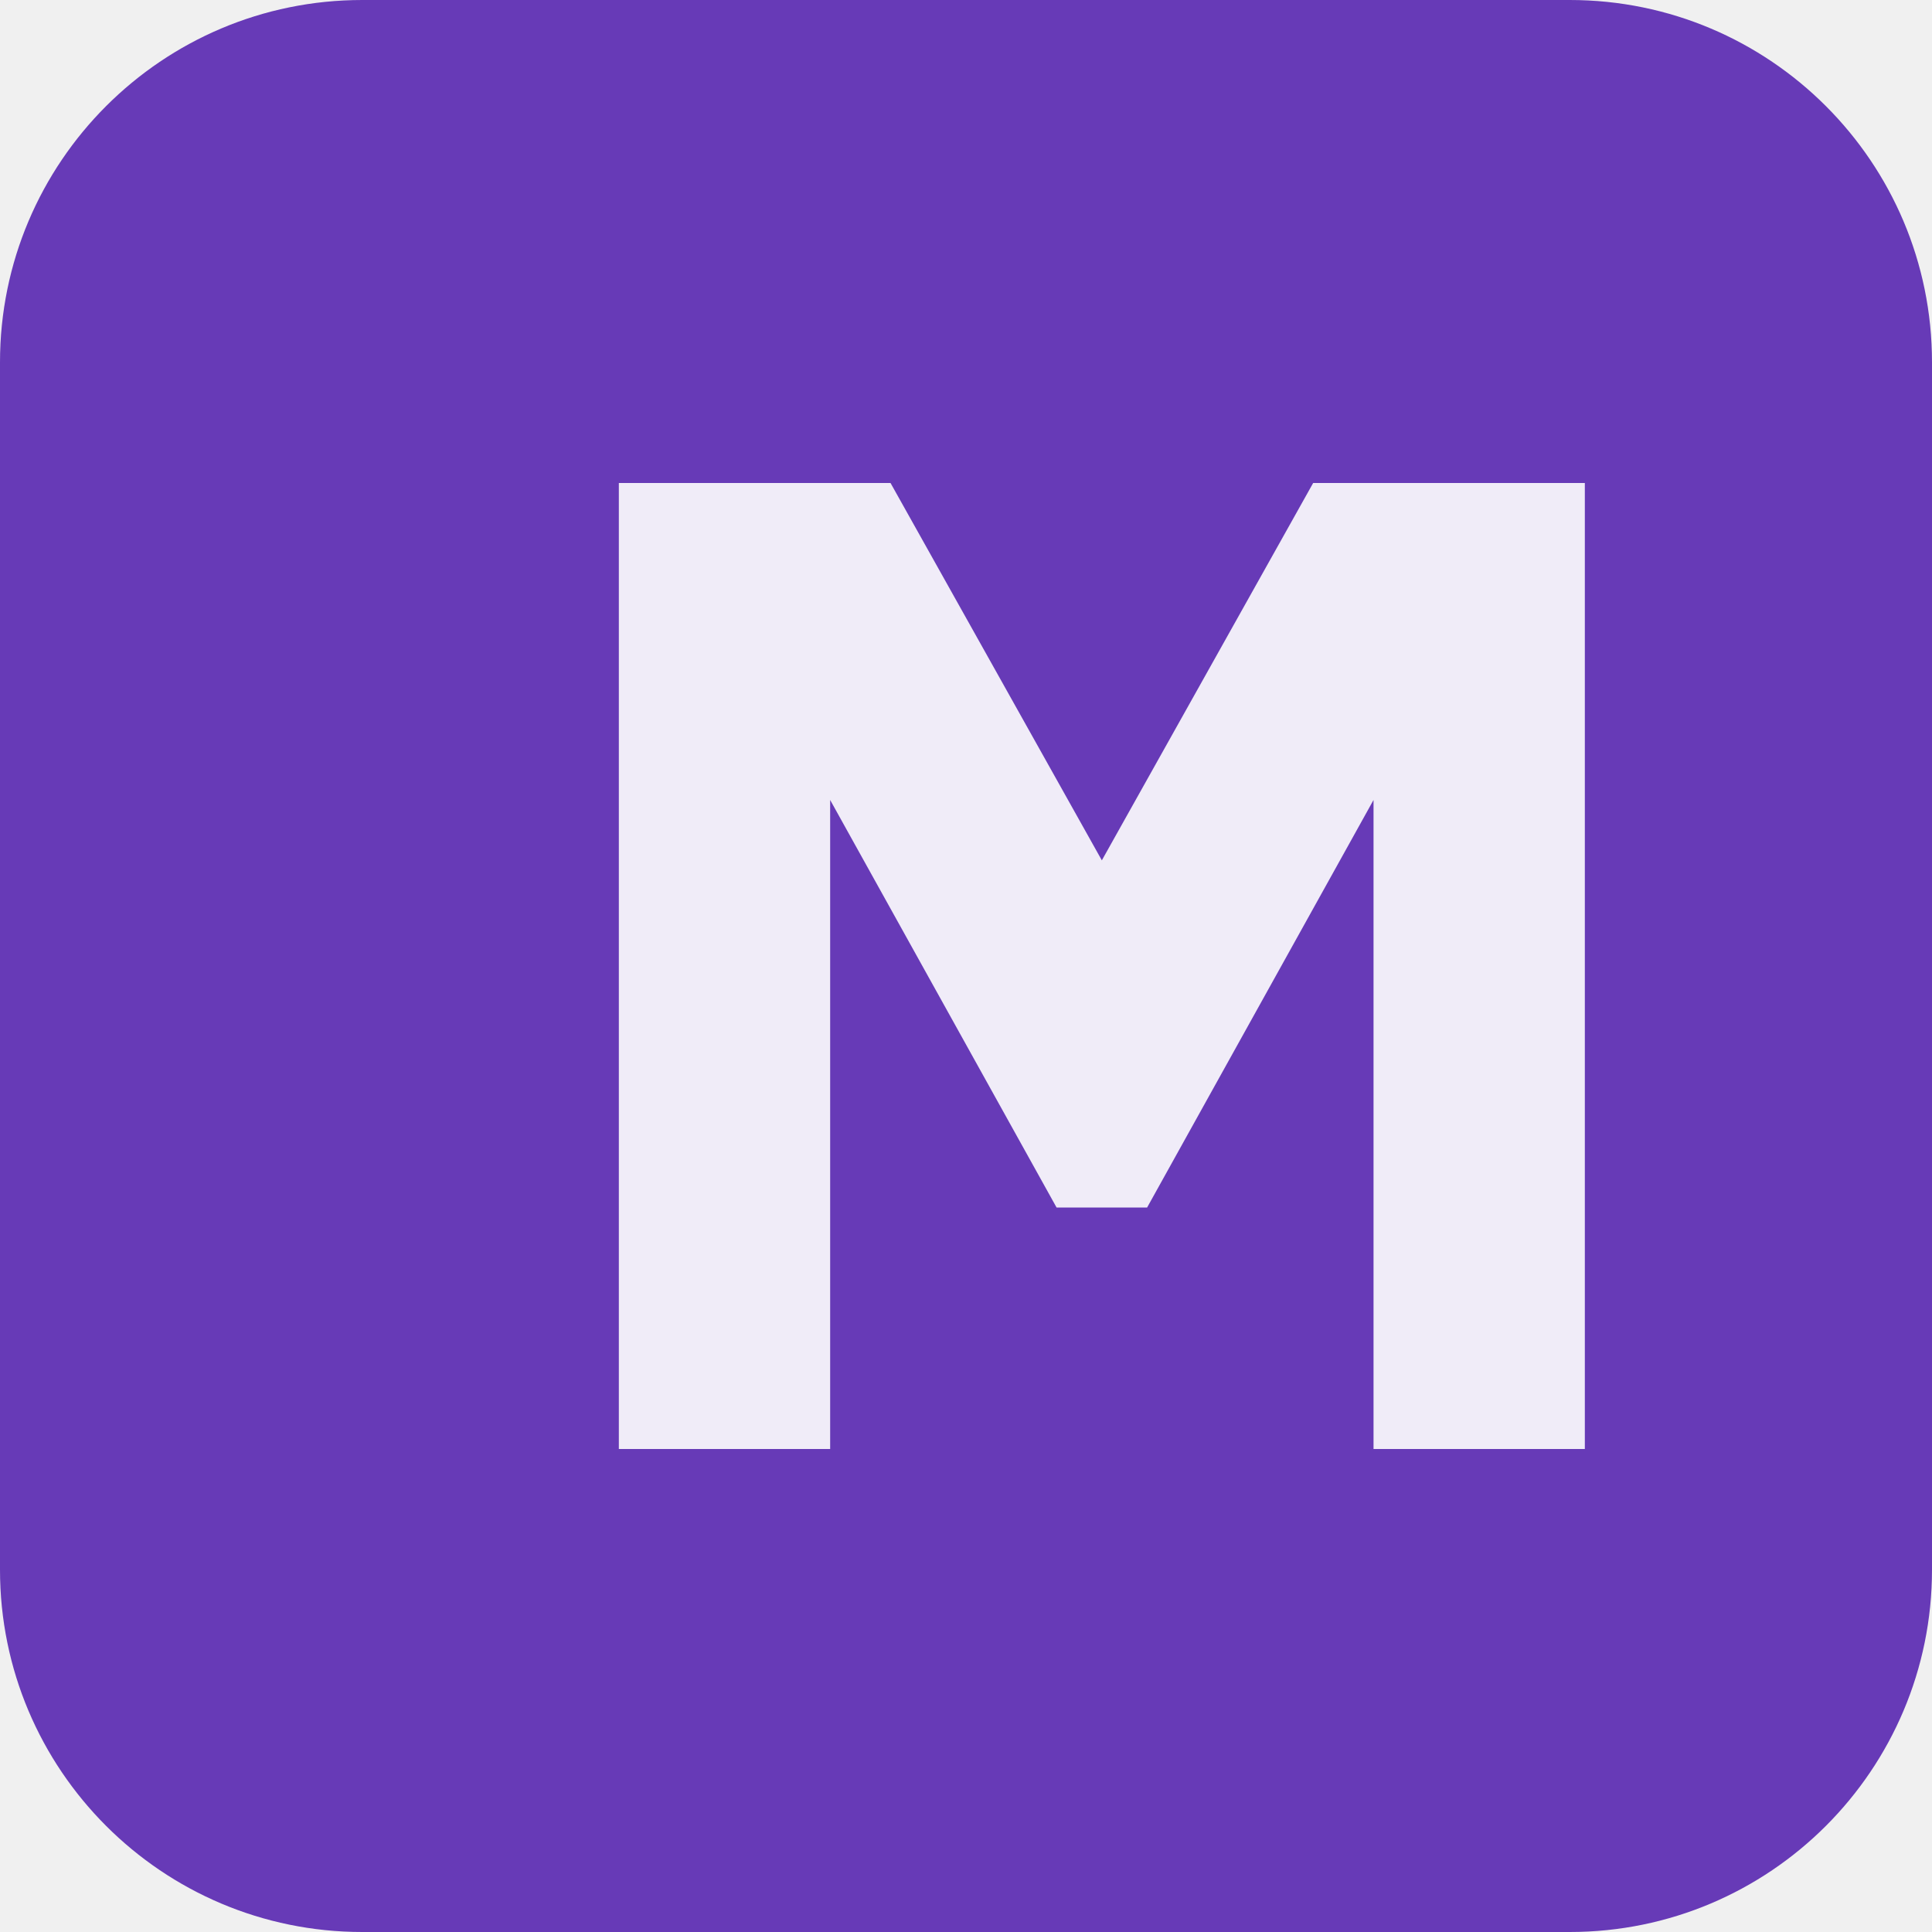
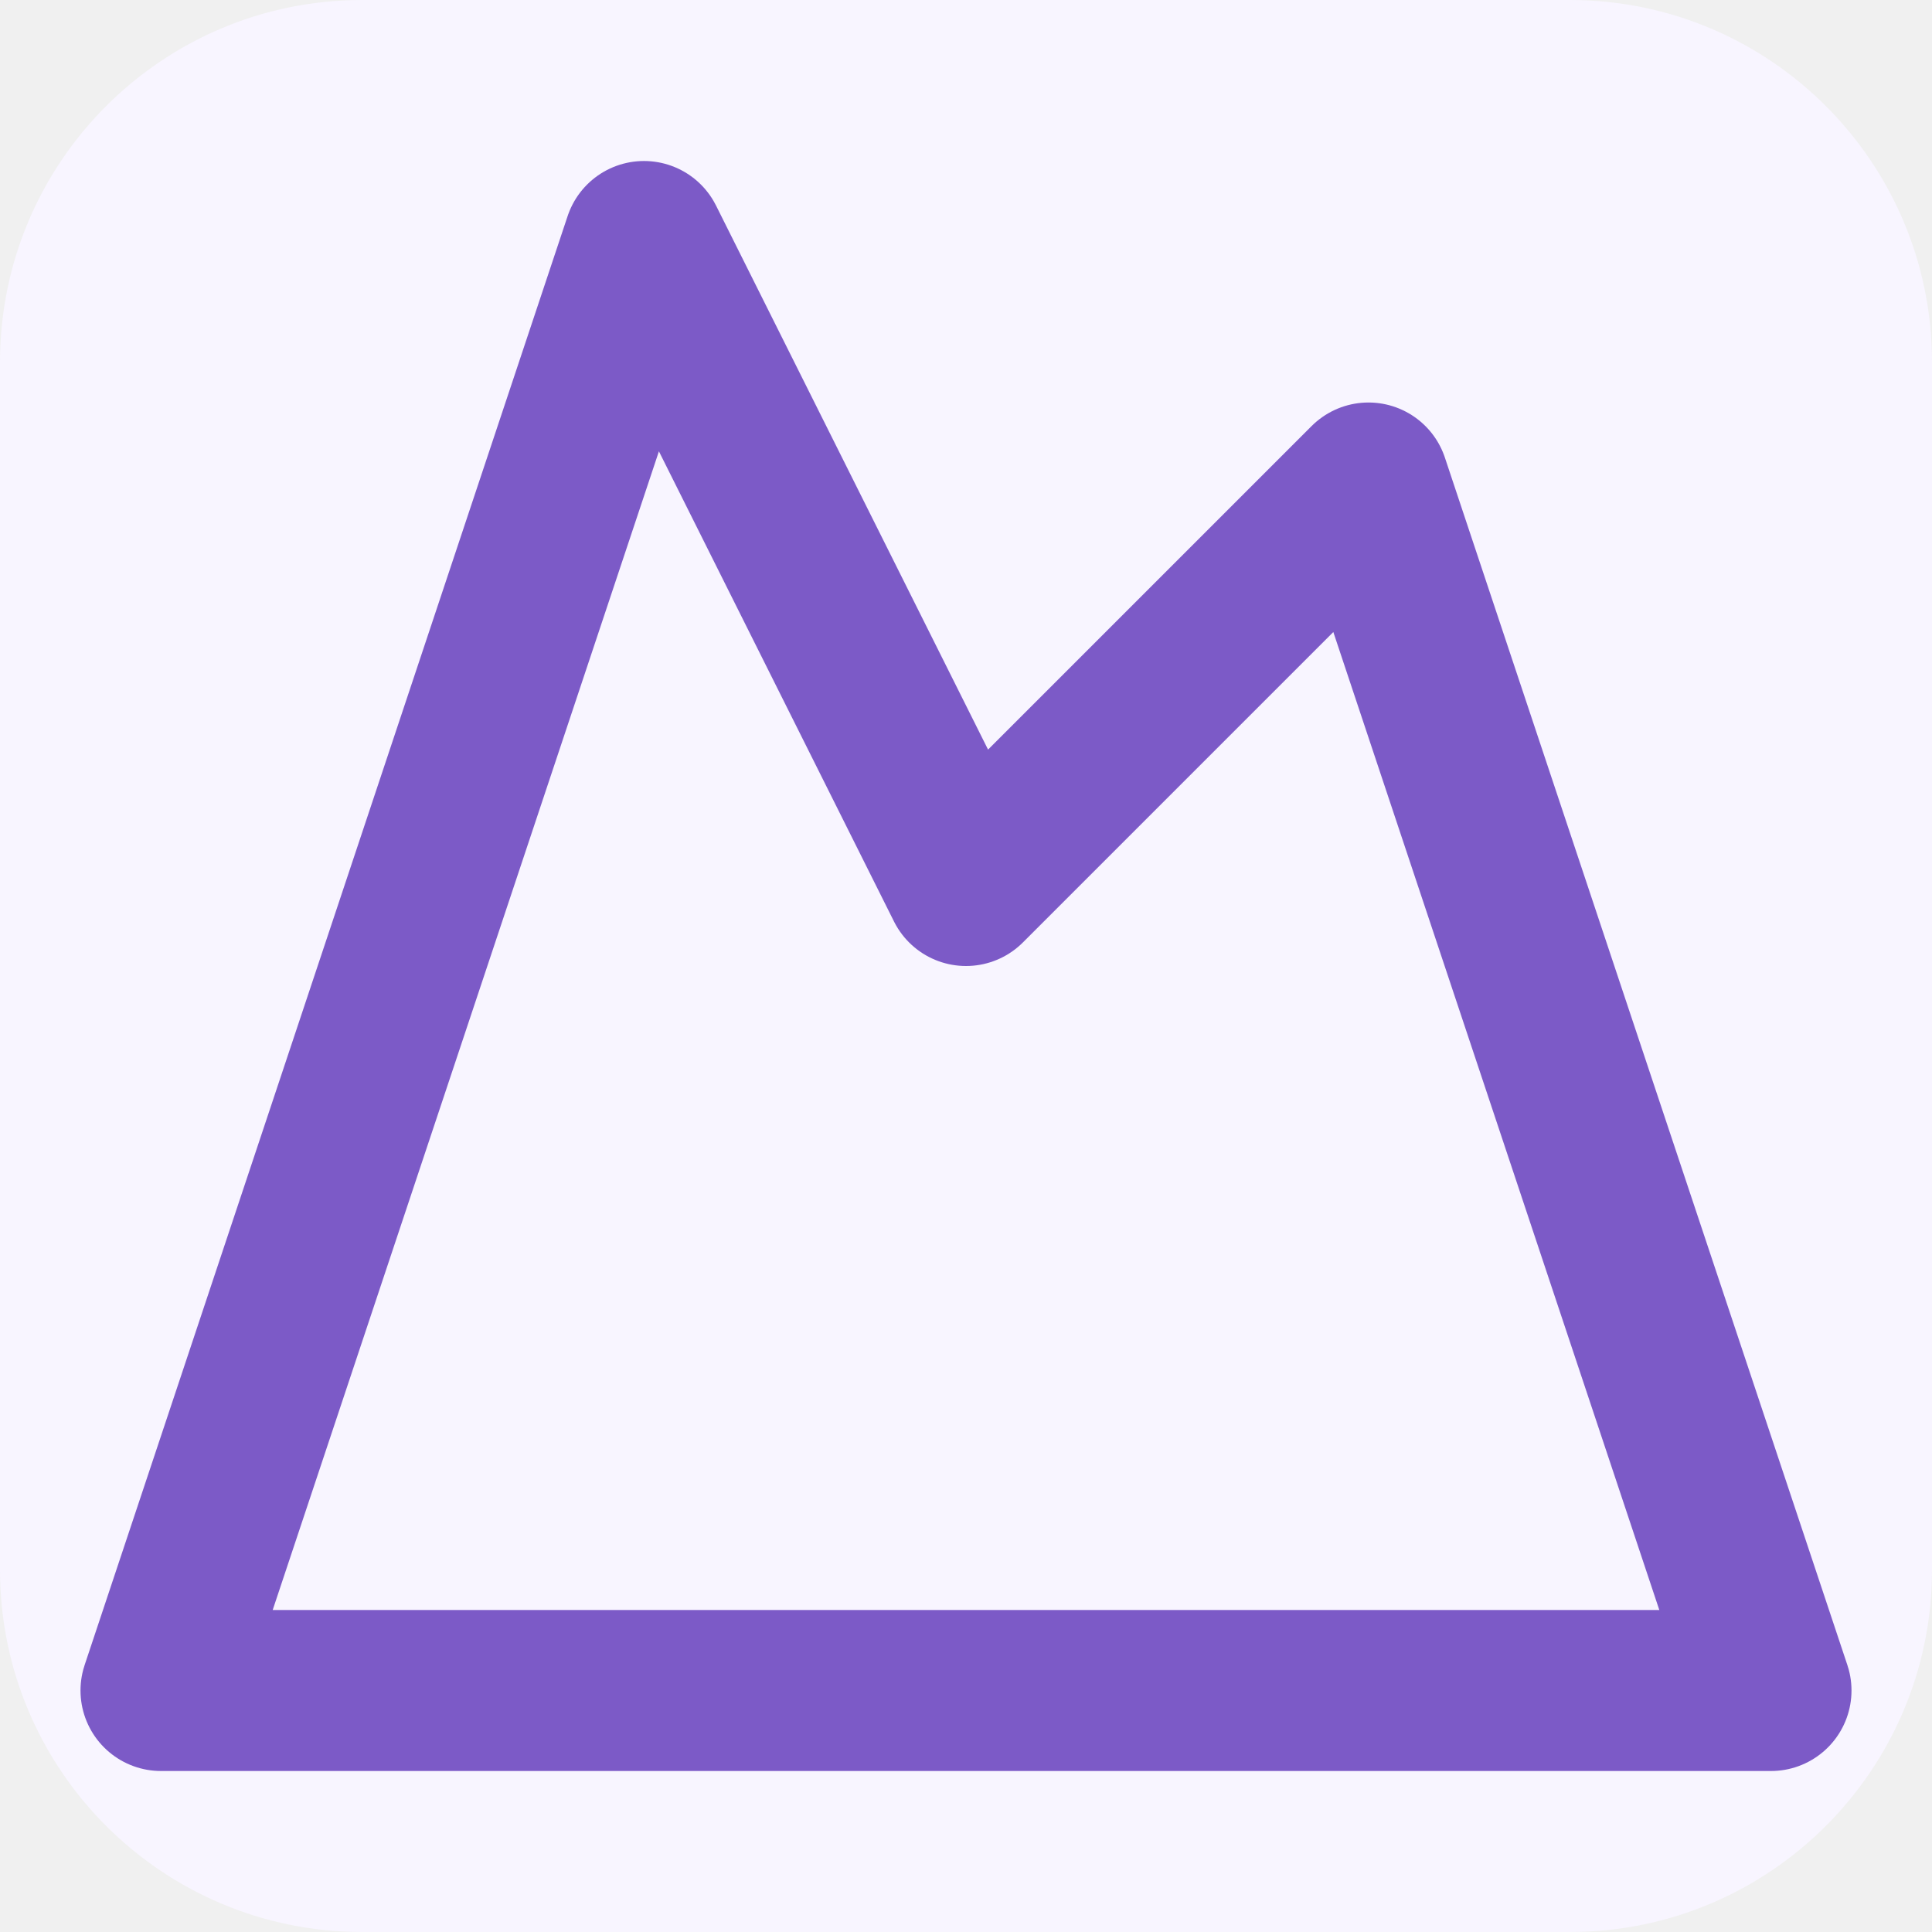
<svg xmlns="http://www.w3.org/2000/svg" width="512" height="512" viewBox="0 0 512 512" fill="none">
-   <rect width="512" height="512" rx="96" fill="#673AB7" />
-   <path d="M164 128H236L292 228L348 128H420V384H364V212L304 320H280L220 212V384H164V128Z" fill="#FFFFFF" fill-opacity="0.9" />
+   <rect width="512" height="512" rx="96" fill="#F8F5FF" />
+   <path d="M170.667 64 256 234.667 362.667 128 469.333 448H42.667L170.667 64Z" stroke="#7C5AC7" stroke-width="42.667" stroke-linecap="round" stroke-linejoin="round" />
</svg>
